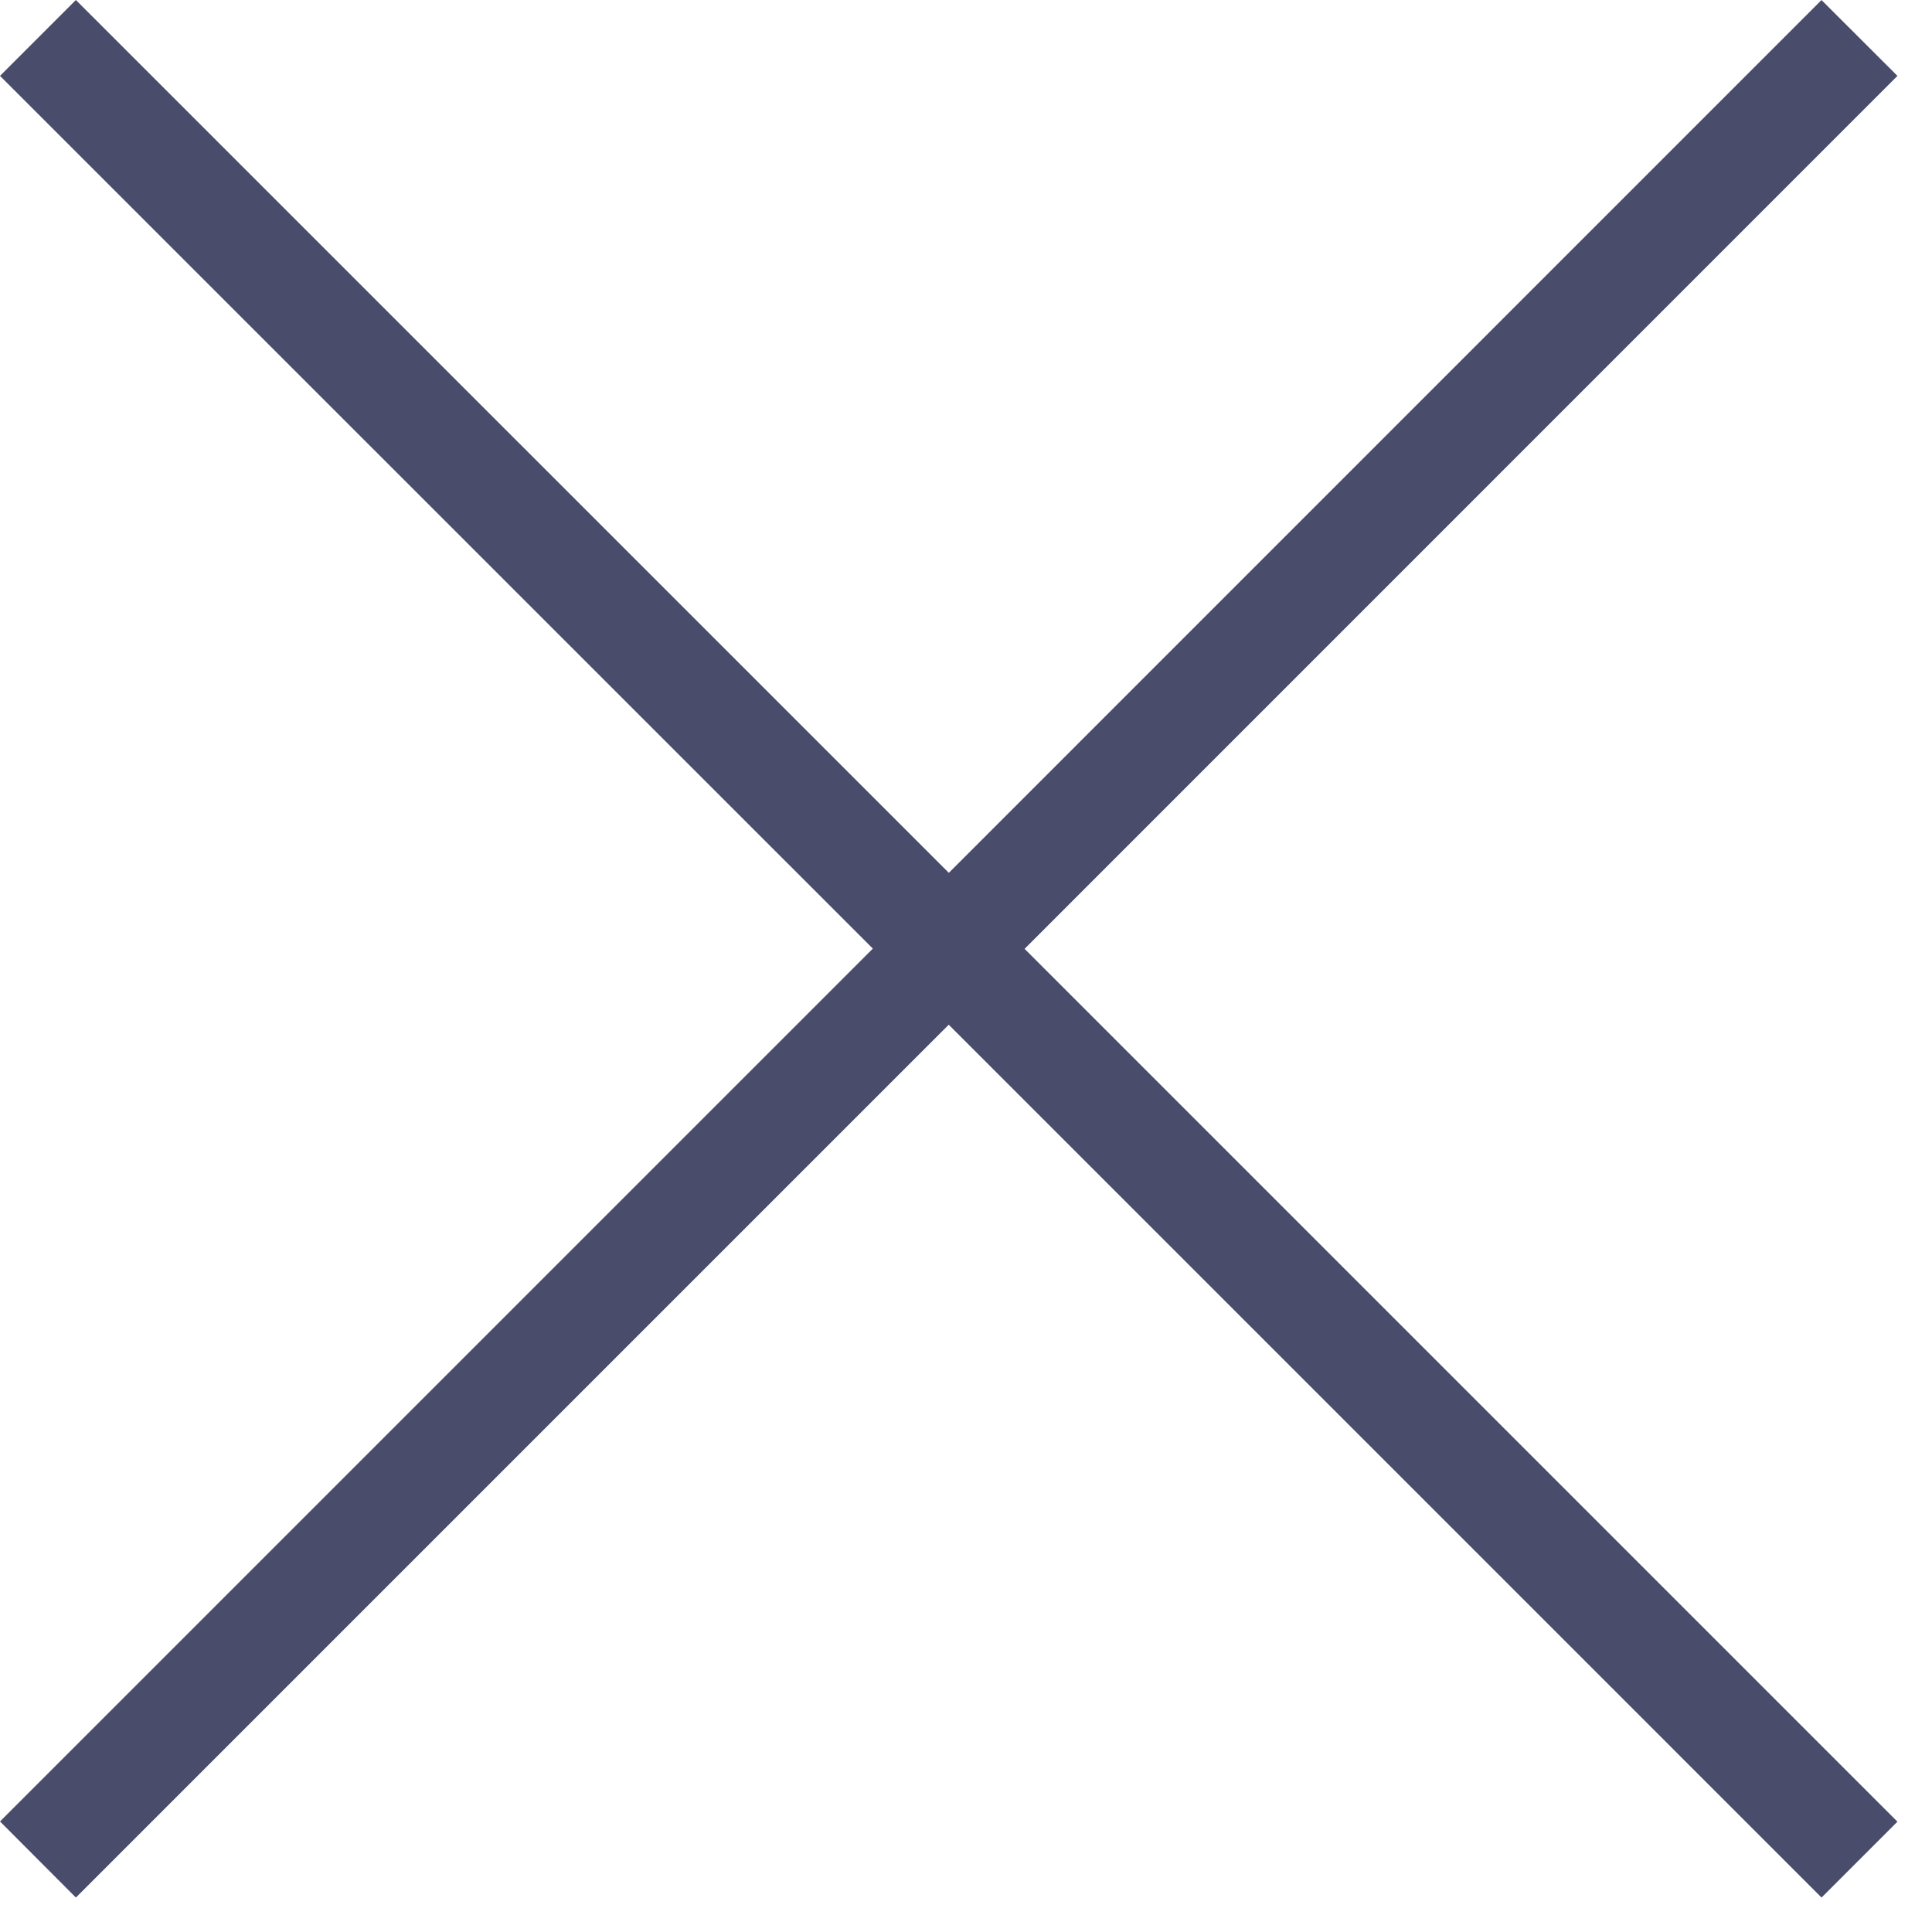
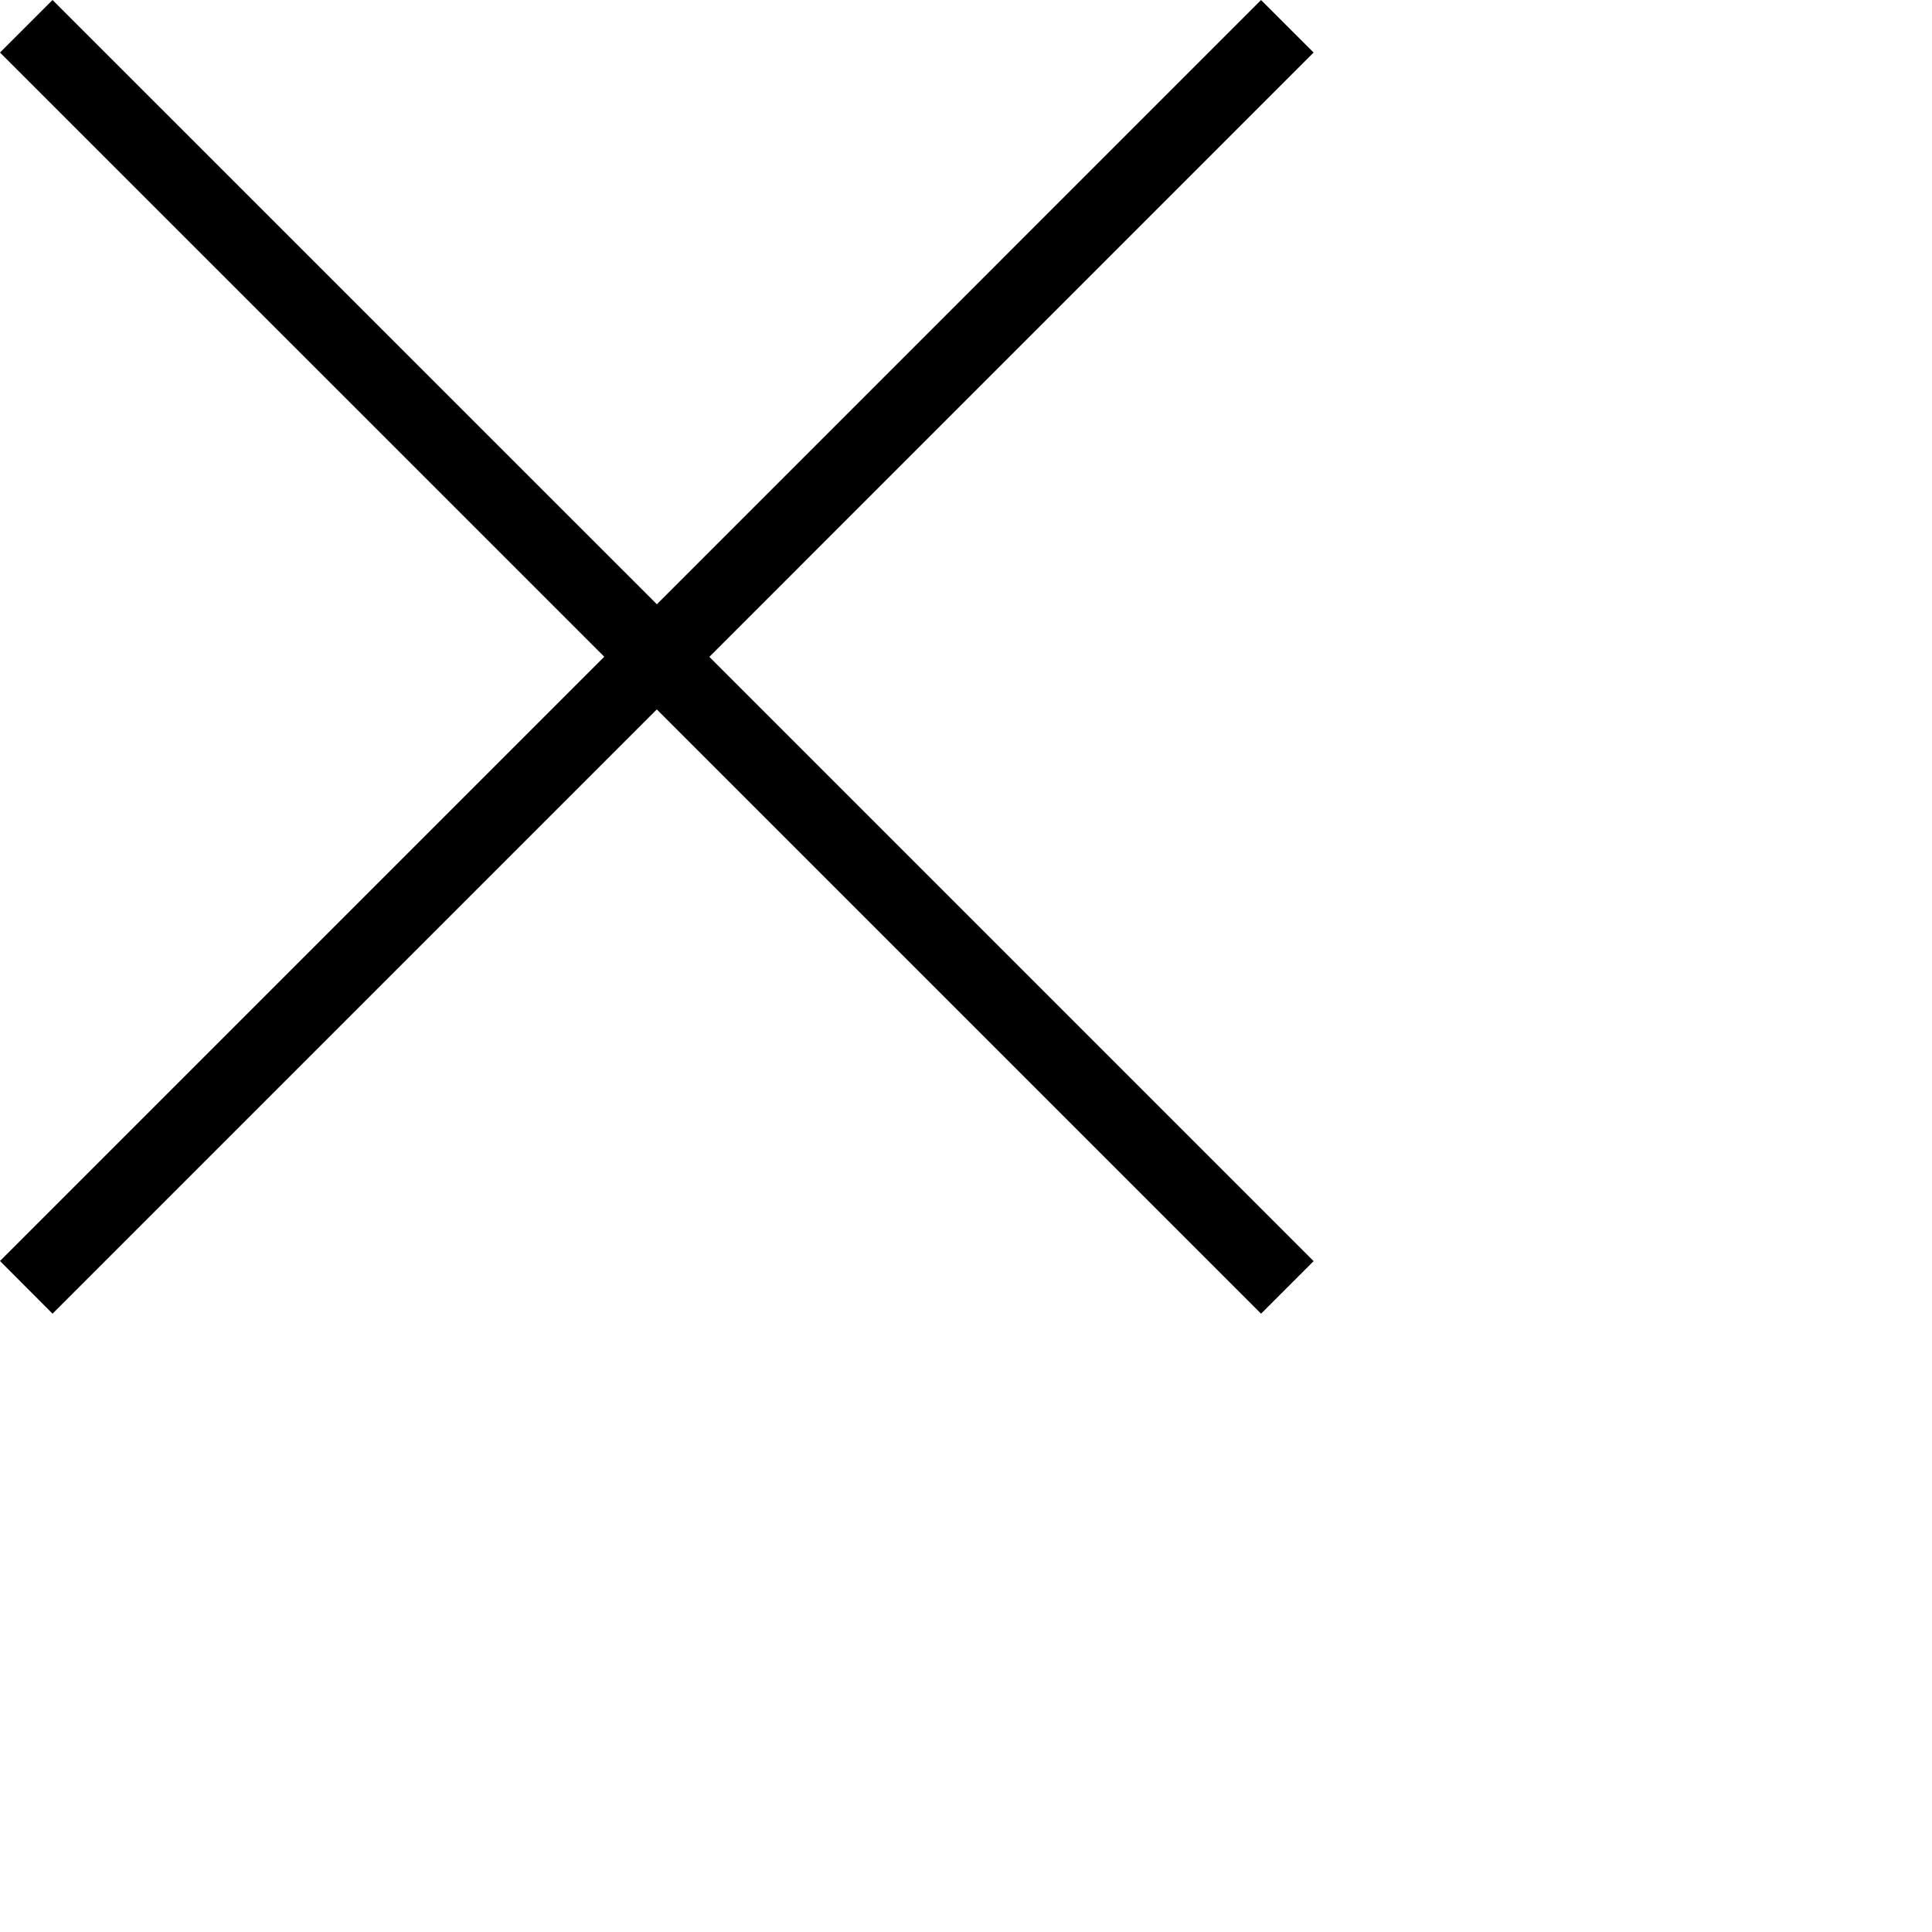
- <svg xmlns="http://www.w3.org/2000/svg" width="18" height="18">
-   <path fill="#494C6B" fill-rule="evenodd" d="M16.97 0l.708.707L9.546 8.84l8.132 8.132-.707.707-8.132-8.132-8.132 8.132L0 16.97l8.132-8.132L0 .707.707 0 8.84 8.132 16.971 0z" />
+ <svg xmlns="http://www.w3.org/2000/svg" viewBox="0 0 26 26" width="1em" height="1em" stroke="currentColor" fill="currentColor" stroke-width="0">
+   <path fill-rule="evenodd" d="M16.97 0l.708.707L9.546 8.84l8.132 8.132-.707.707-8.132-8.132-8.132 8.132L0 16.97l8.132-8.132L0 .707.707 0 8.84 8.132 16.971 0z" />
</svg>
